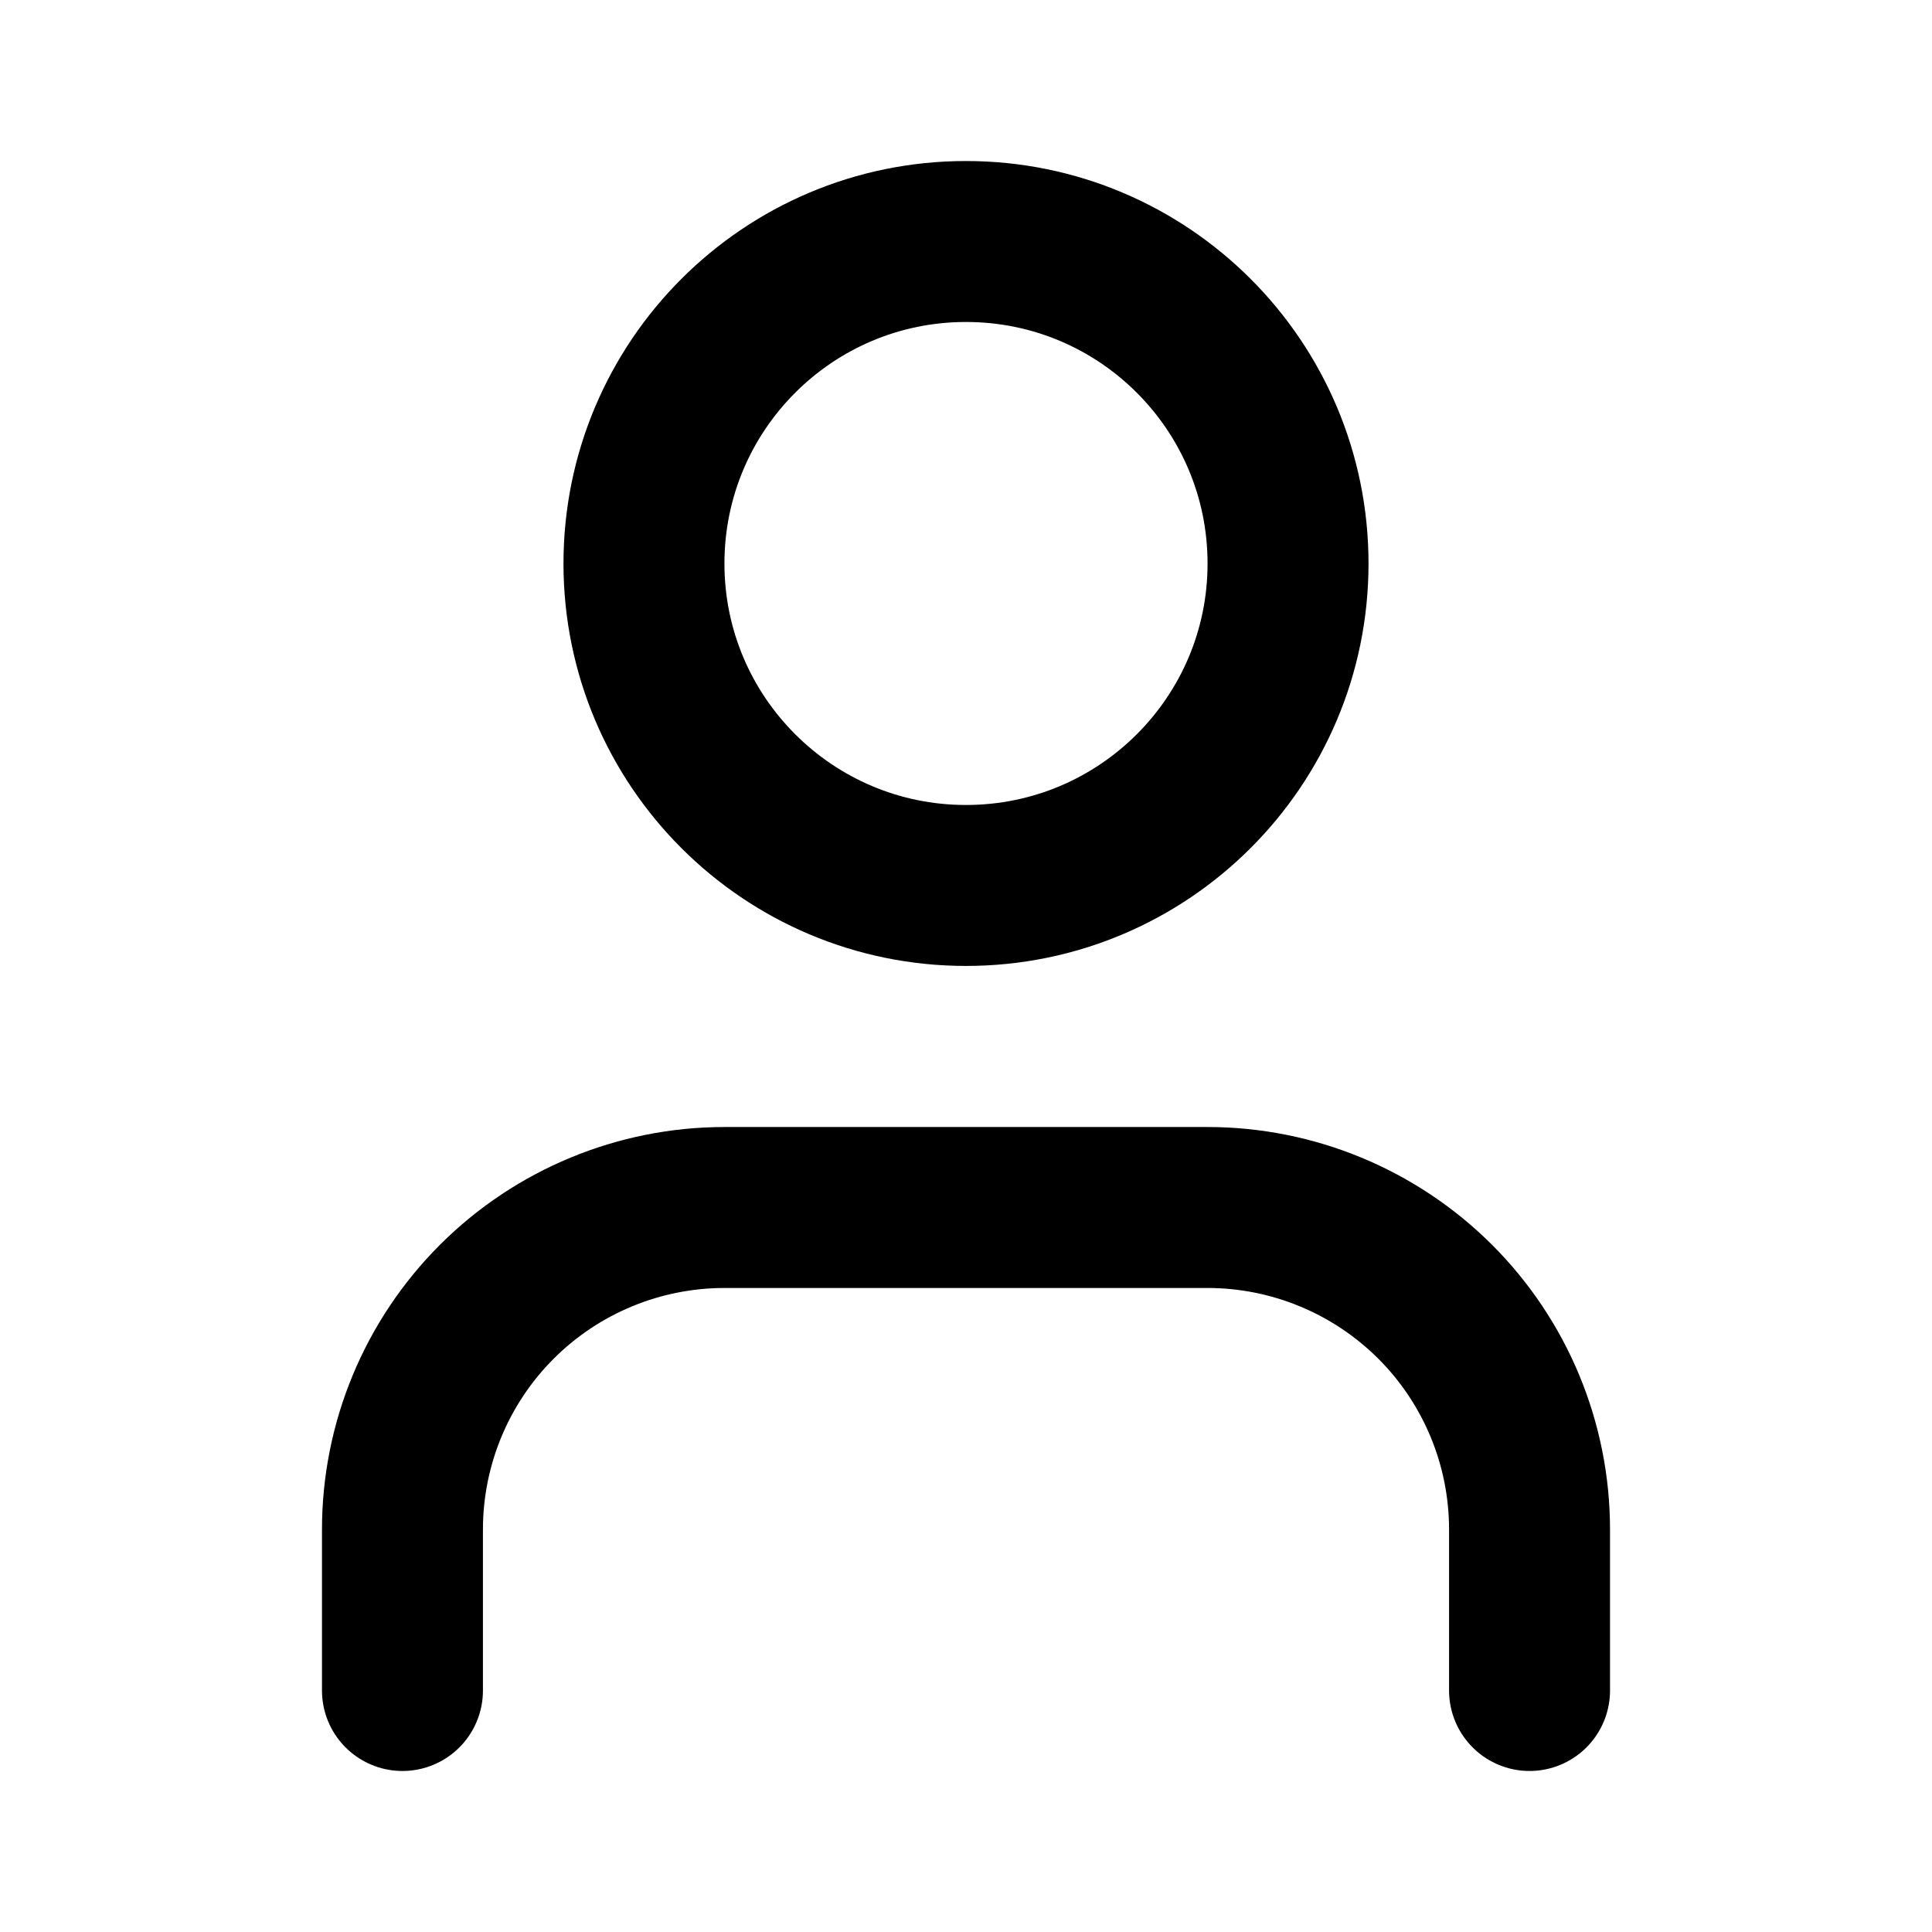
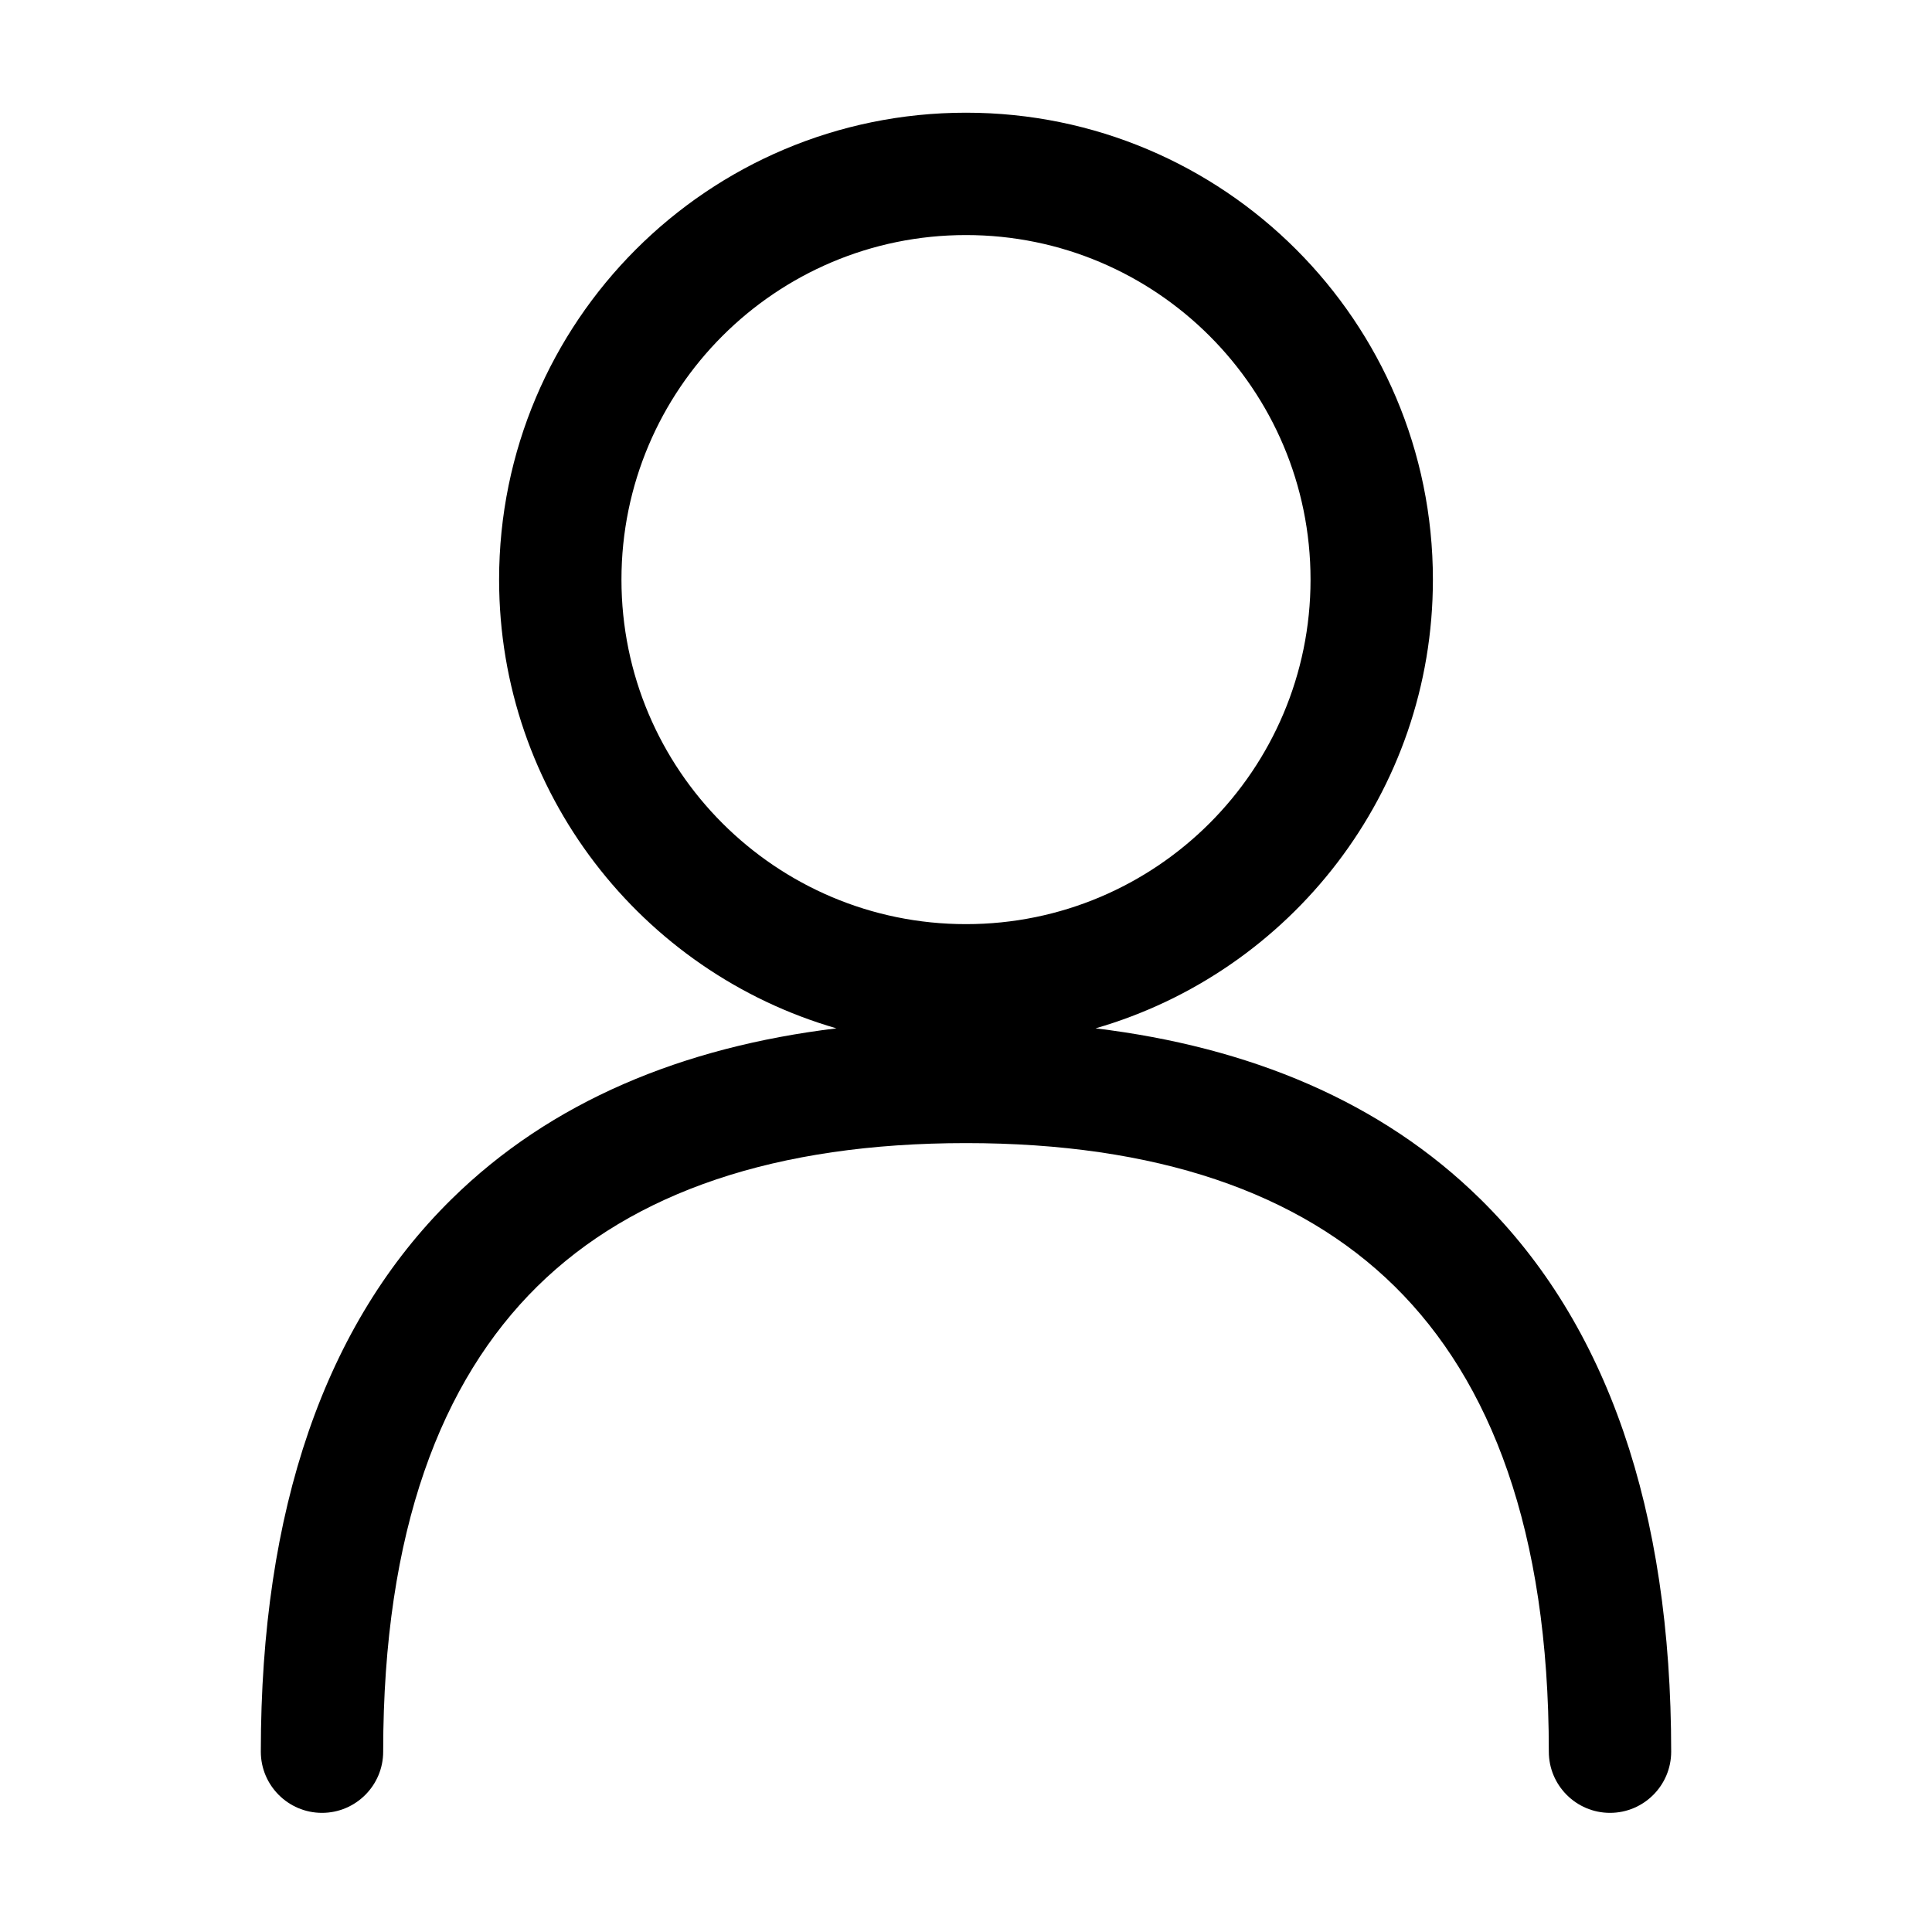
- <svg xmlns="http://www.w3.org/2000/svg" width="16" height="16" viewBox="0 0 16 16" fill="none">
-   <path d="M12.667 14V12.667C12.667 11.959 12.386 11.281 11.886 10.781C11.385 10.281 10.707 10 10 10H6C5.293 10 4.614 10.281 4.114 10.781C3.614 11.281 3.333 11.959 3.333 12.667V14" stroke="black" stroke-width="1.333" stroke-linecap="round" stroke-linejoin="round" />
-   <path d="M8 7.333C9.473 7.333 10.667 6.139 10.667 4.667C10.667 3.194 9.473 2 8 2C6.527 2 5.333 3.194 5.333 4.667C5.333 6.139 6.527 7.333 8 7.333Z" stroke="black" stroke-width="1.333" stroke-linecap="round" stroke-linejoin="round" />
+ <svg xmlns="http://www.w3.org/2000/svg" width="15" height="15" viewBox="0 0 15 15" fill="none">
+   <path fill-rule="evenodd" clip-rule="evenodd" d="M7.5 0.875C5.498 0.875 3.875 2.498 3.875 4.5C3.875 6.153 4.981 7.547 6.494 7.984C5.3 8.129 4.276 8.551 3.504 9.312C2.522 10.279 2.025 11.72 2.025 13.6C2.025 13.862 2.238 14.075 2.5 14.075C2.762 14.075 2.975 13.862 2.975 13.6C2.975 11.88 3.428 10.721 4.171 9.988C4.915 9.255 6.027 8.875 7.5 8.875C8.973 8.875 10.085 9.255 10.829 9.988C11.572 10.721 12.025 11.88 12.025 13.6C12.025 13.862 12.238 14.075 12.5 14.075C12.762 14.075 12.975 13.862 12.975 13.6C12.975 11.72 12.478 10.279 11.496 9.312C10.724 8.551 9.7 8.129 8.506 7.984C10.019 7.547 11.125 6.153 11.125 4.5C11.125 2.498 9.502 0.875 7.5 0.875ZM4.825 4.5C4.825 3.023 6.023 1.825 7.5 1.825C8.977 1.825 10.175 3.023 10.175 4.5C10.175 5.977 8.977 7.175 7.5 7.175C6.023 7.175 4.825 5.977 4.825 4.5Z" fill="black" />
</svg>
